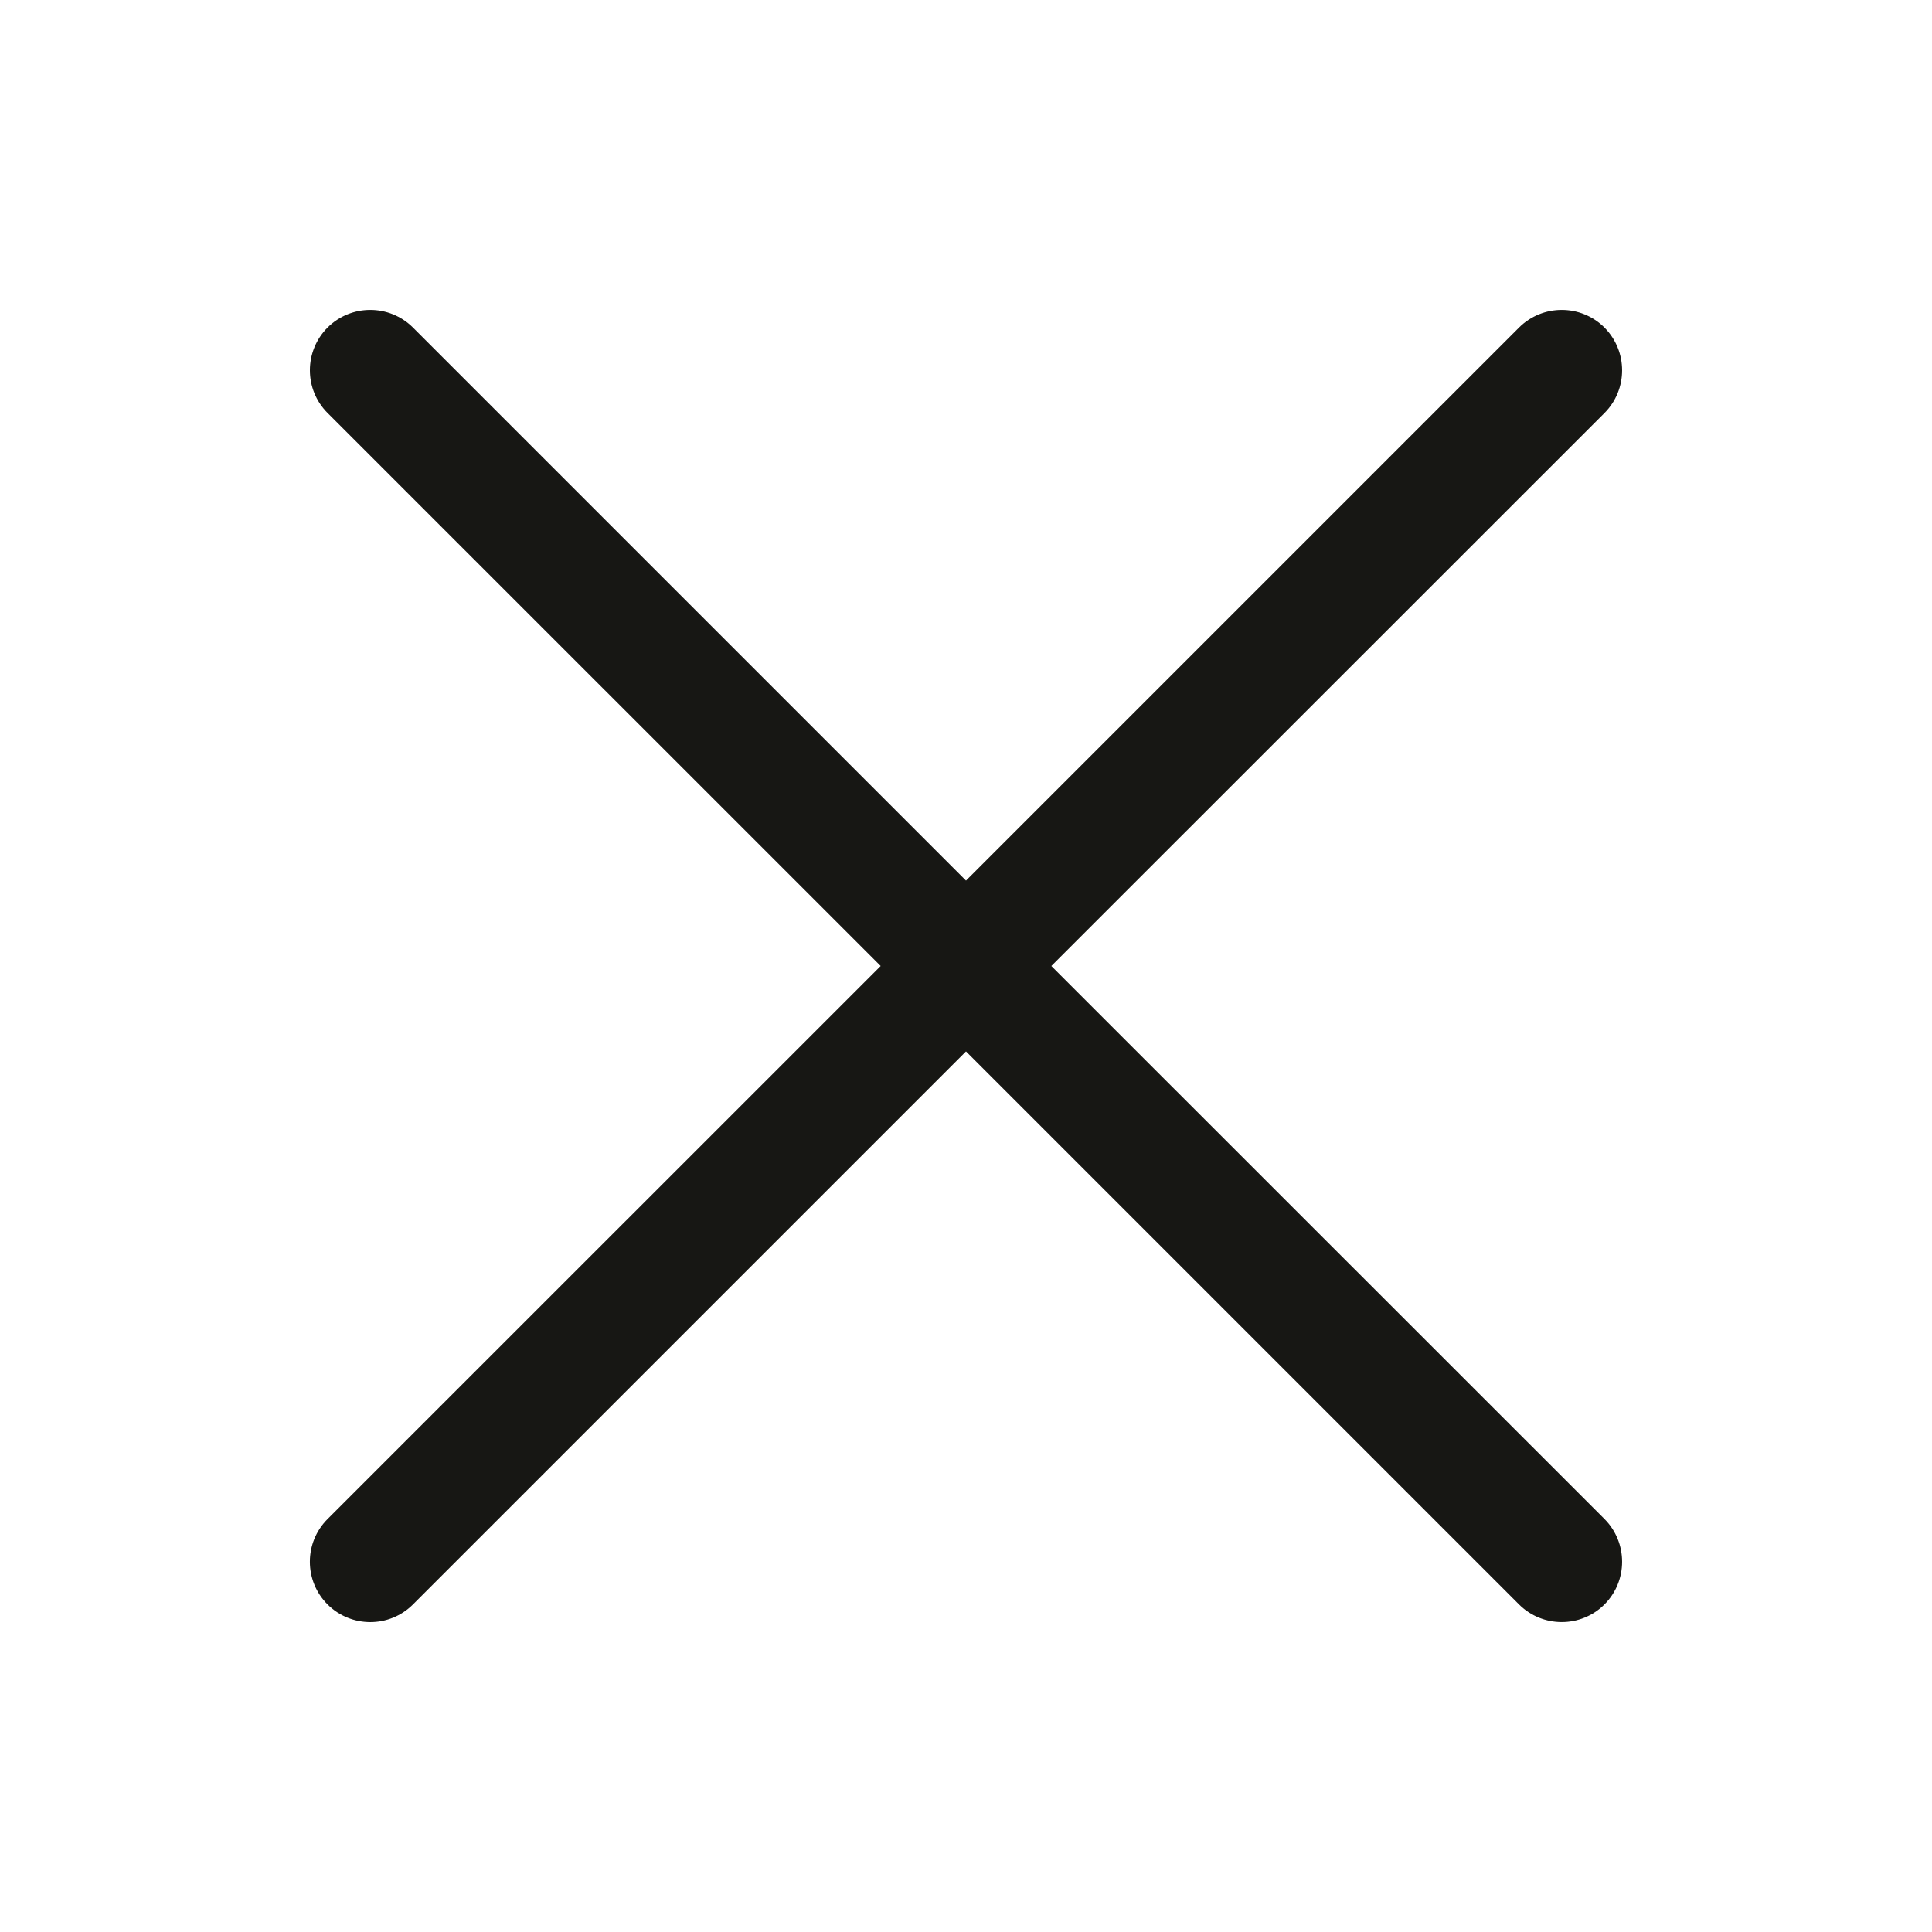
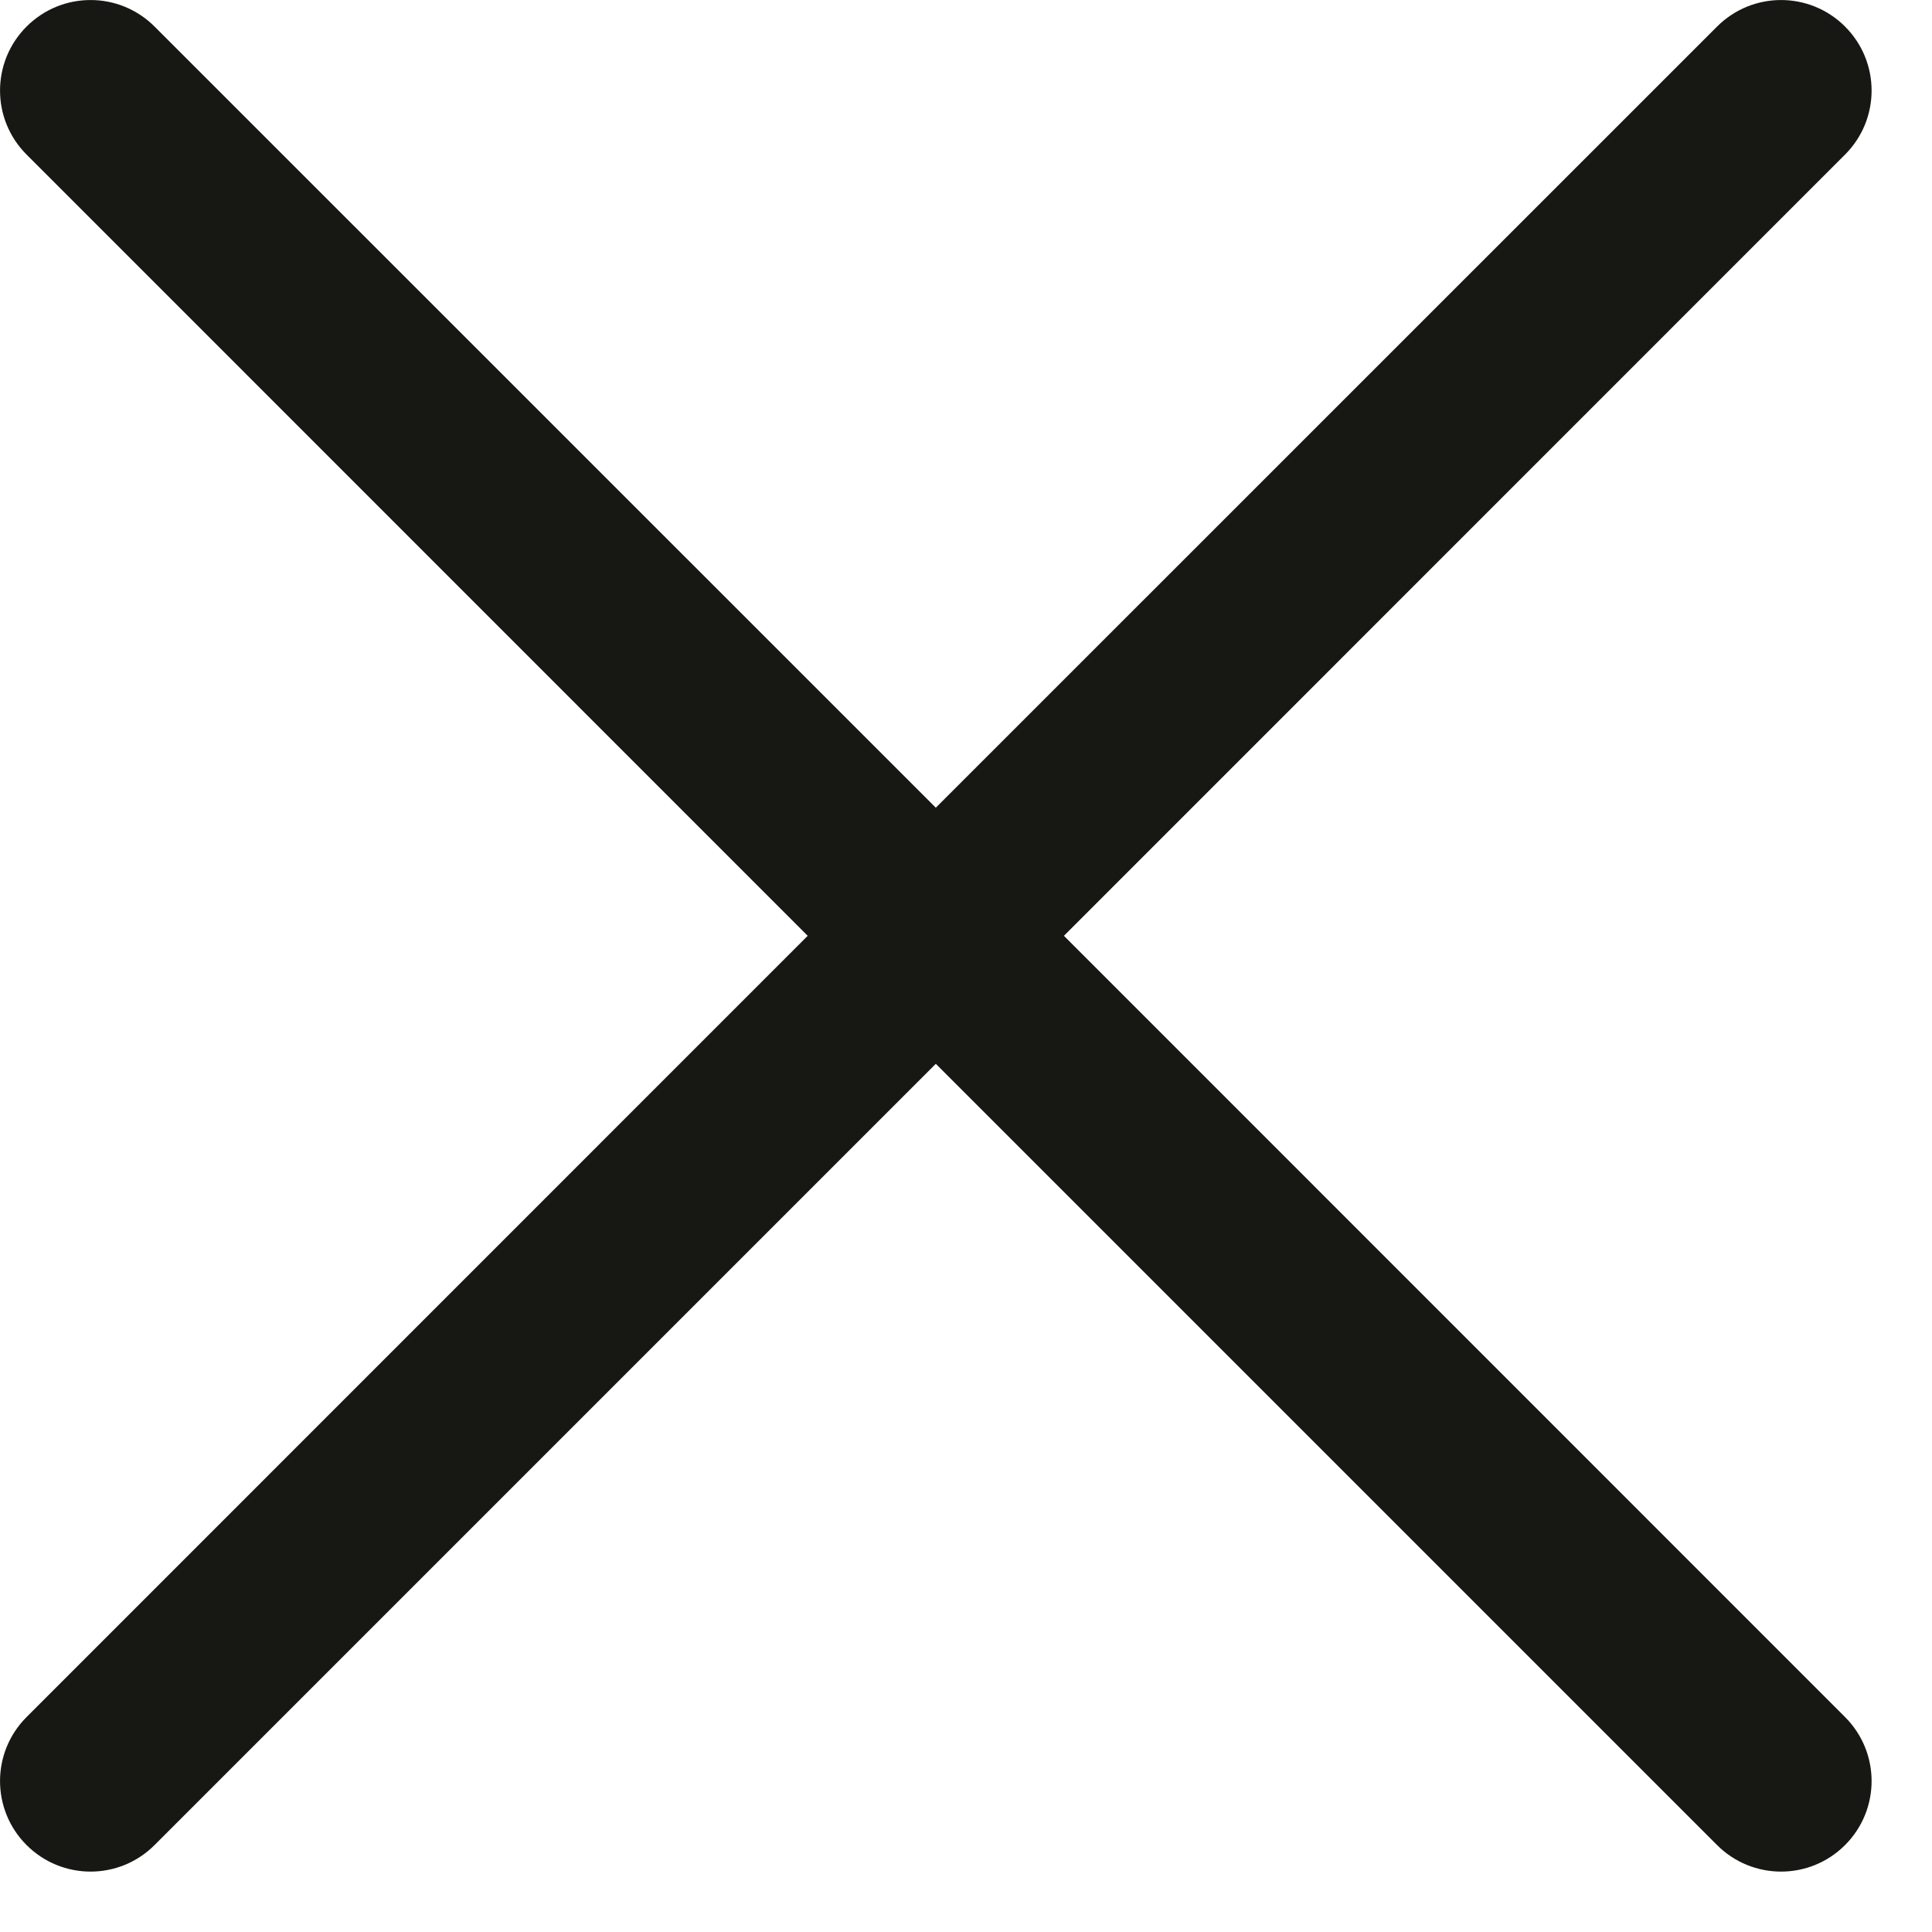
- <svg xmlns="http://www.w3.org/2000/svg" width="24" height="24" viewBox="0 0 24 24" fill="none">
-   <path d="M18.87 4.069C19.163 3.777 19.638 3.777 19.931 4.069C20.223 4.362 20.224 4.838 19.931 5.131L13.06 12L19.931 18.869C20.223 19.162 20.224 19.638 19.931 19.931C19.638 20.223 19.163 20.223 18.87 19.931L12 13.061L5.13 19.931C4.837 20.224 4.362 20.223 4.069 19.931C3.776 19.638 3.776 19.163 4.069 18.87L10.94 12L4.069 5.13C3.776 4.837 3.777 4.362 4.069 4.069C4.362 3.777 4.837 3.777 5.13 4.069L12 10.939L18.87 4.069Z" fill="#171714" />
+ <svg xmlns="http://www.w3.org/2000/svg" width="16" height="16" viewBox="0 0 16 16" fill="none">
+   <path d="M14.22 0.22C14.513 -0.073 14.987 -0.073 15.28 0.22C15.573 0.513 15.573 0.987 15.28 1.28L8.811 7.75L15.28 14.22C15.573 14.513 15.573 14.987 15.28 15.28C14.987 15.573 14.513 15.573 14.22 15.28L7.75 8.81L1.28 15.28C0.987 15.573 0.513 15.573 0.22 15.28C-0.073 14.987 -0.073 14.513 0.22 14.22L6.689 7.75L0.22 1.28C-0.073 0.987 -0.073 0.513 0.22 0.22C0.513 -0.073 0.987 -0.073 1.28 0.22L7.75 6.689L14.22 0.22Z" fill="#171714" />
</svg>
